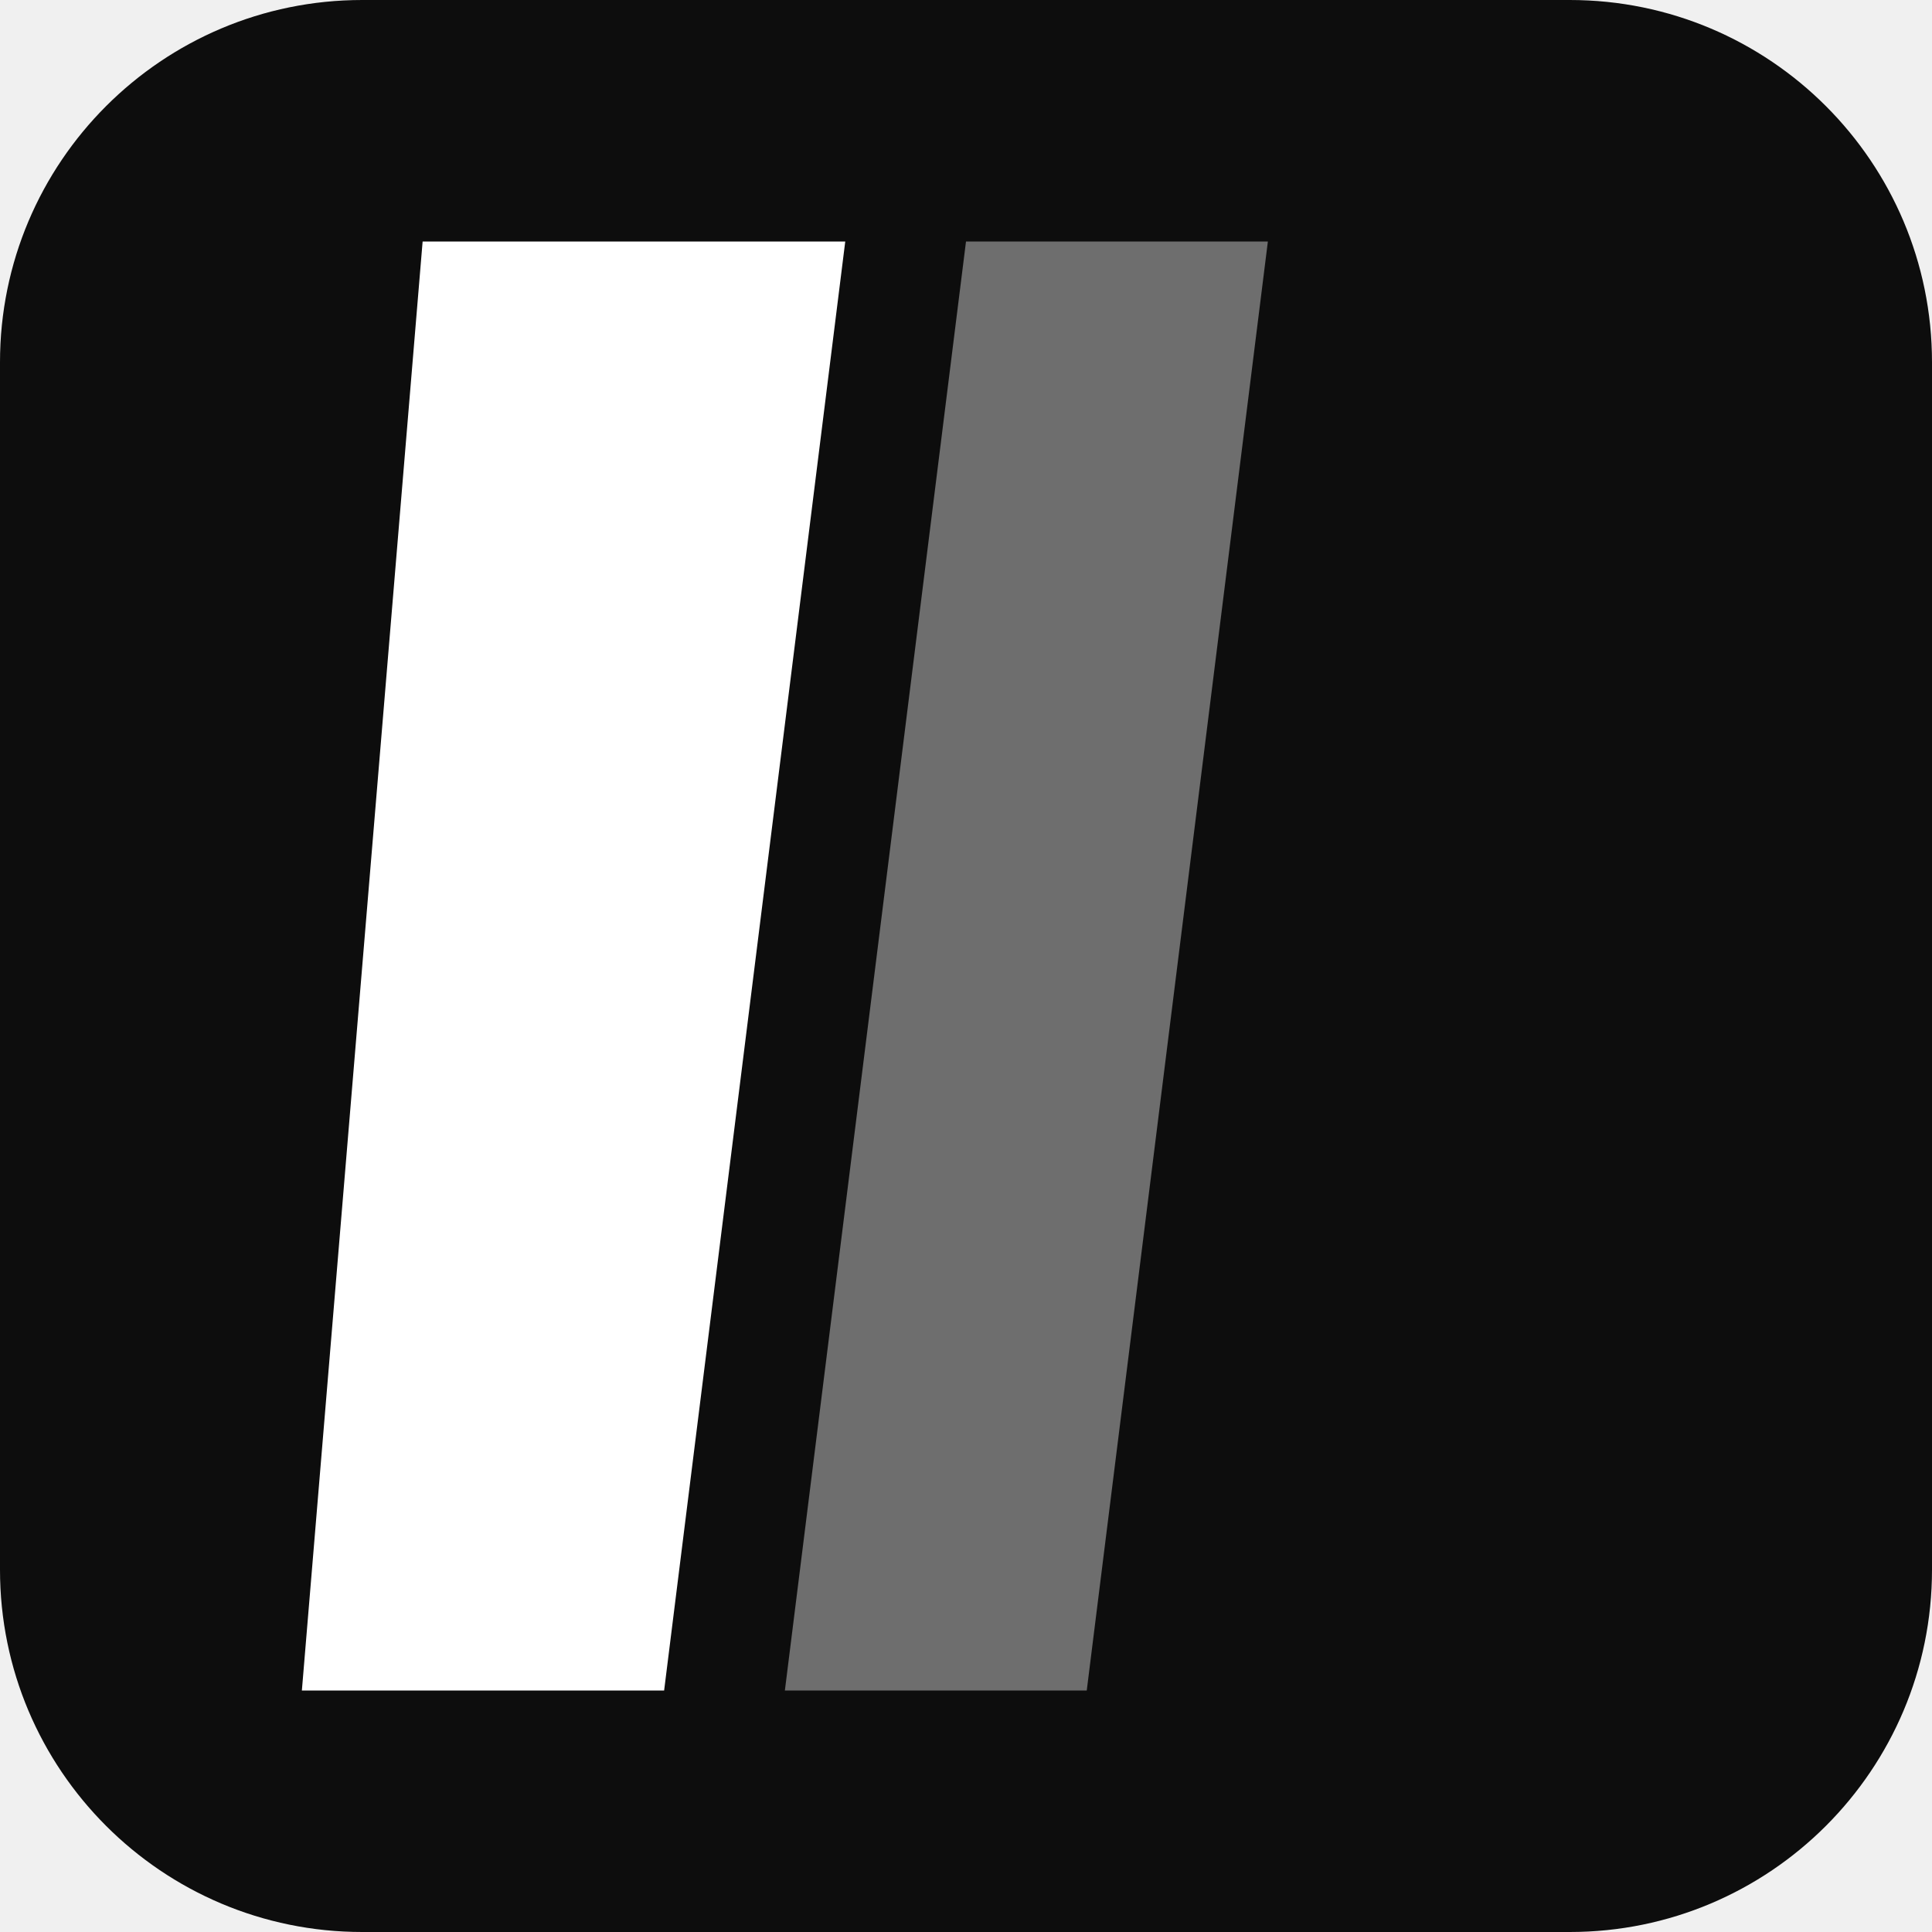
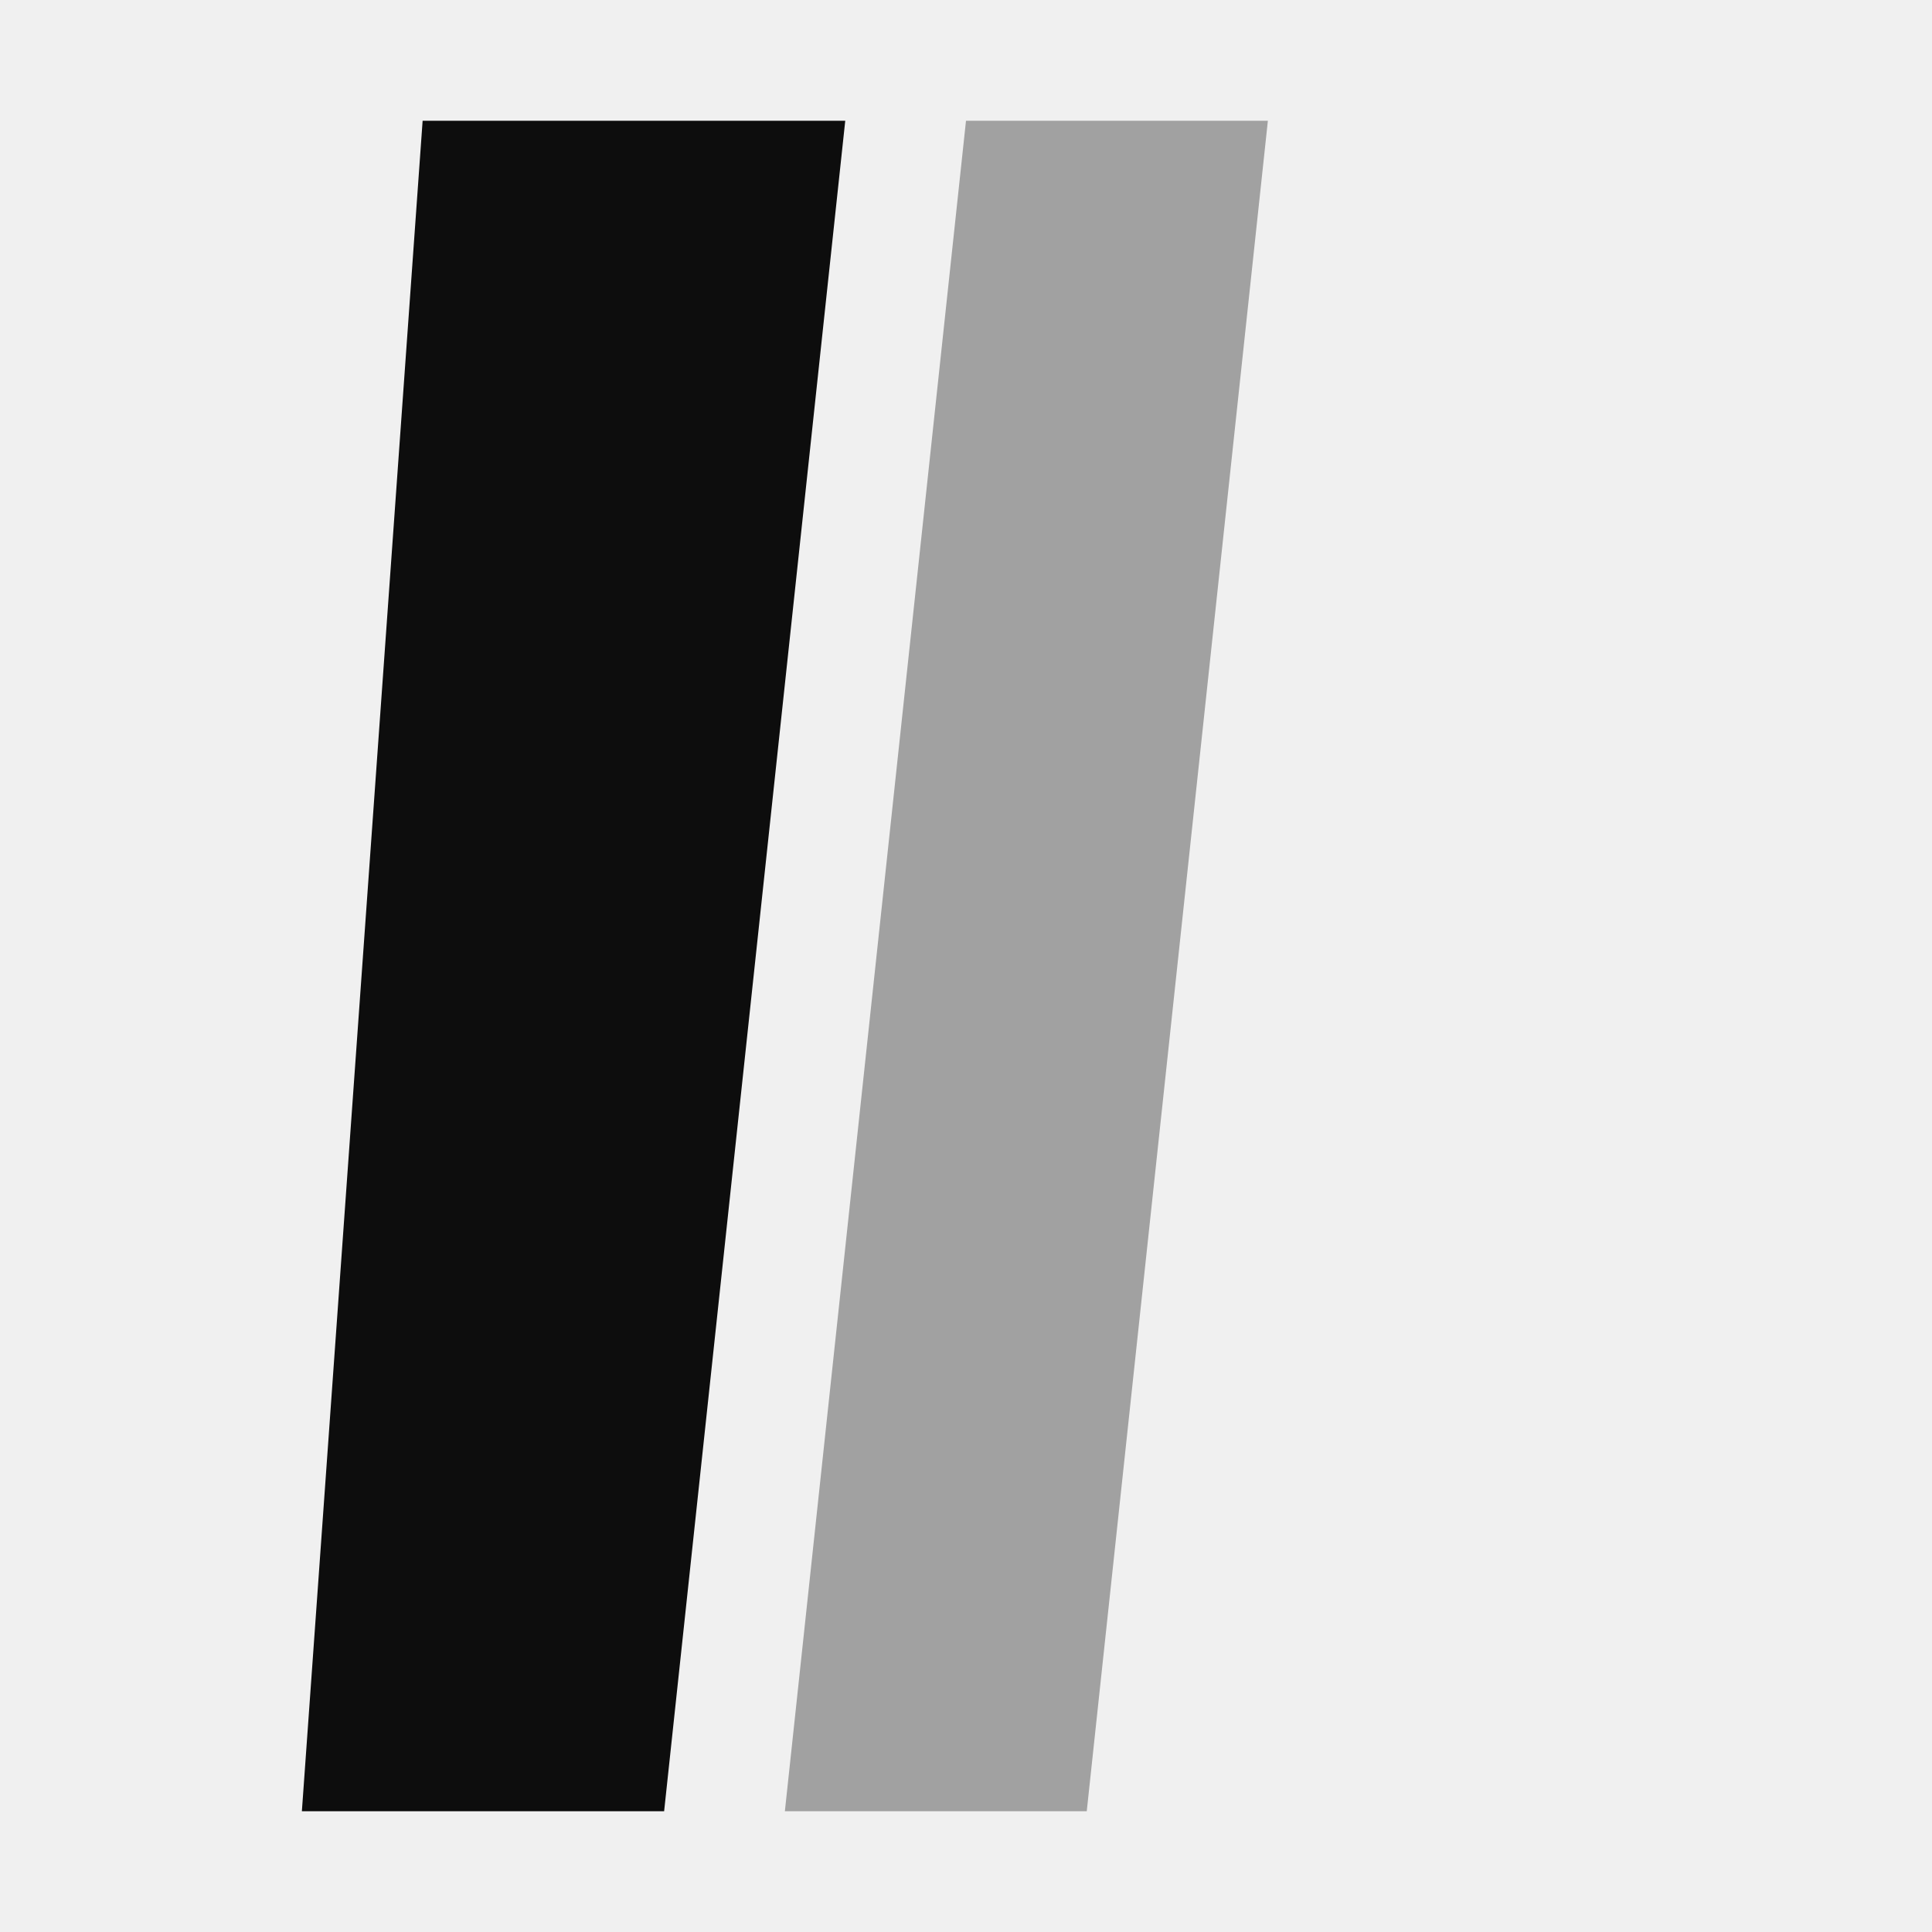
<svg xmlns="http://www.w3.org/2000/svg" viewBox="0 0 32 32" fill="none">
-   <rect width="32" height="32" rx="6" fill="#0D0D0D" />
-   <path d="M7 4 L14 4 L11 28 L5 28 Z" fill="white" />
-   <path d="M16 4 L21 4 L18 28 L13 28 Z" fill="white" opacity="0.4" />
+   <path d="M7 2 L14 2 L11 30 L5 30 Z" fill="#0D0D0D" />
+   <path d="M16 2 L21 2 L18 30 L13 30 Z" fill="#0D0D0D" opacity="0.35" />
</svg>
